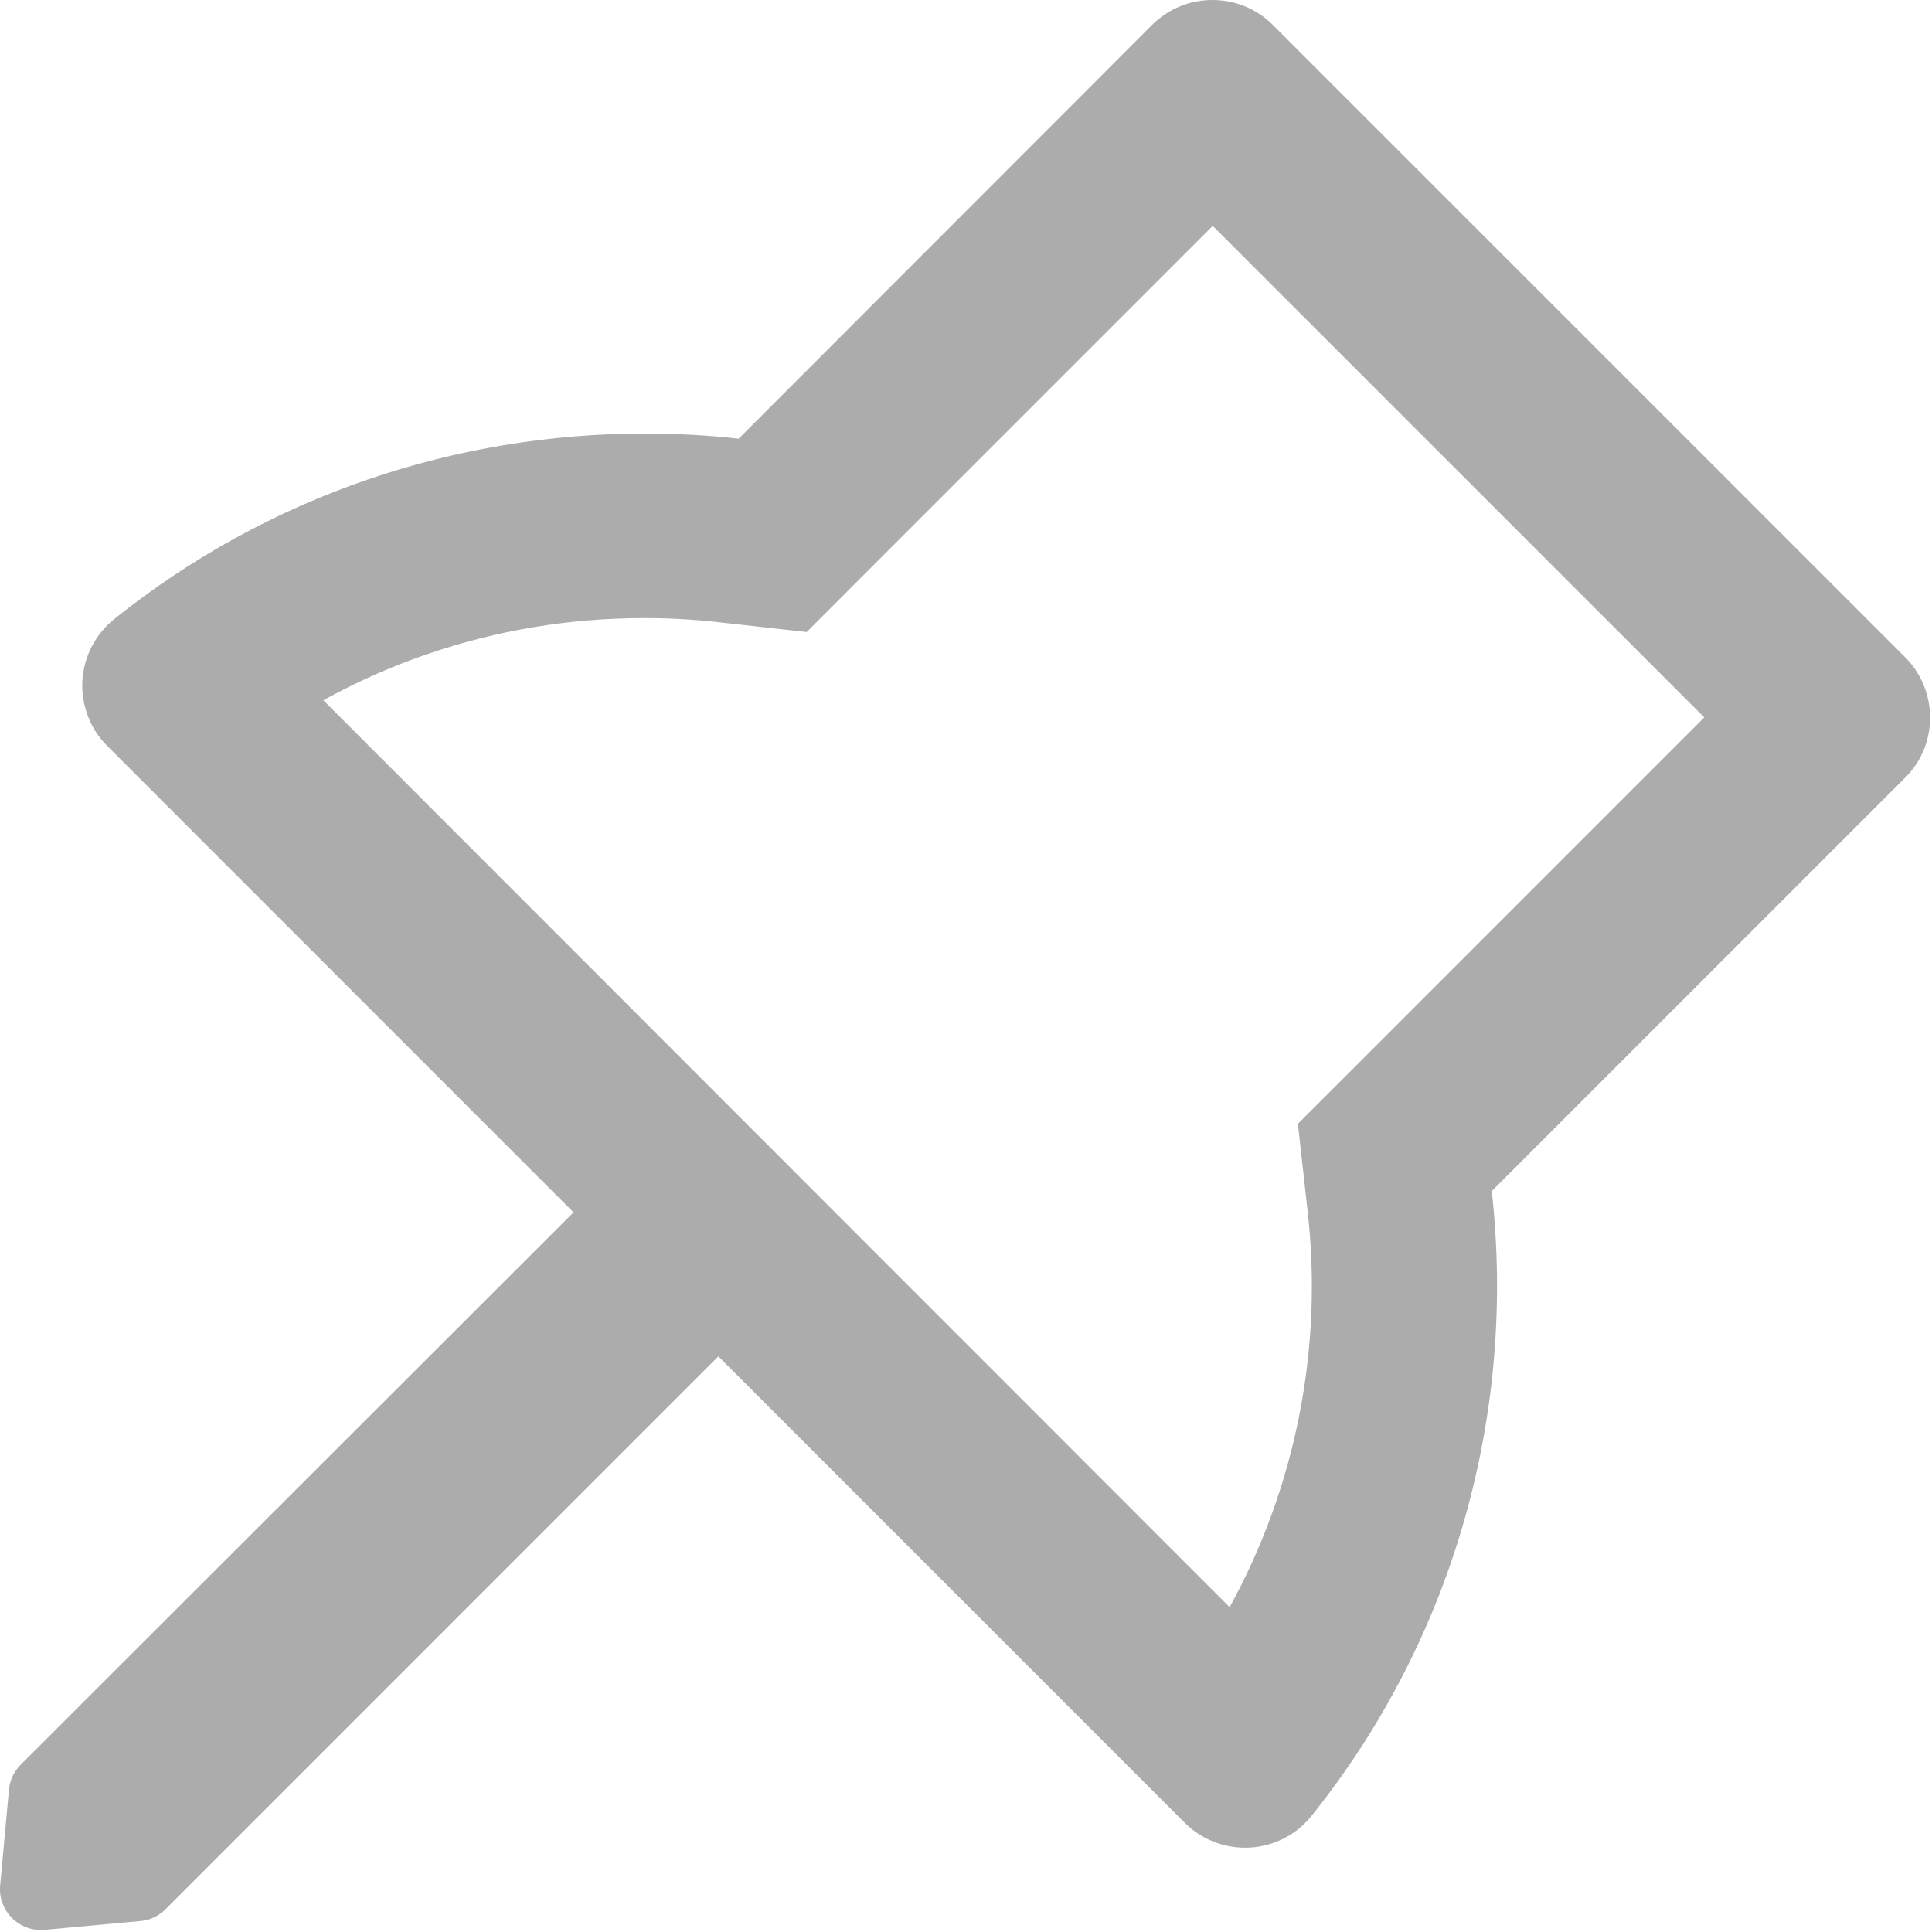
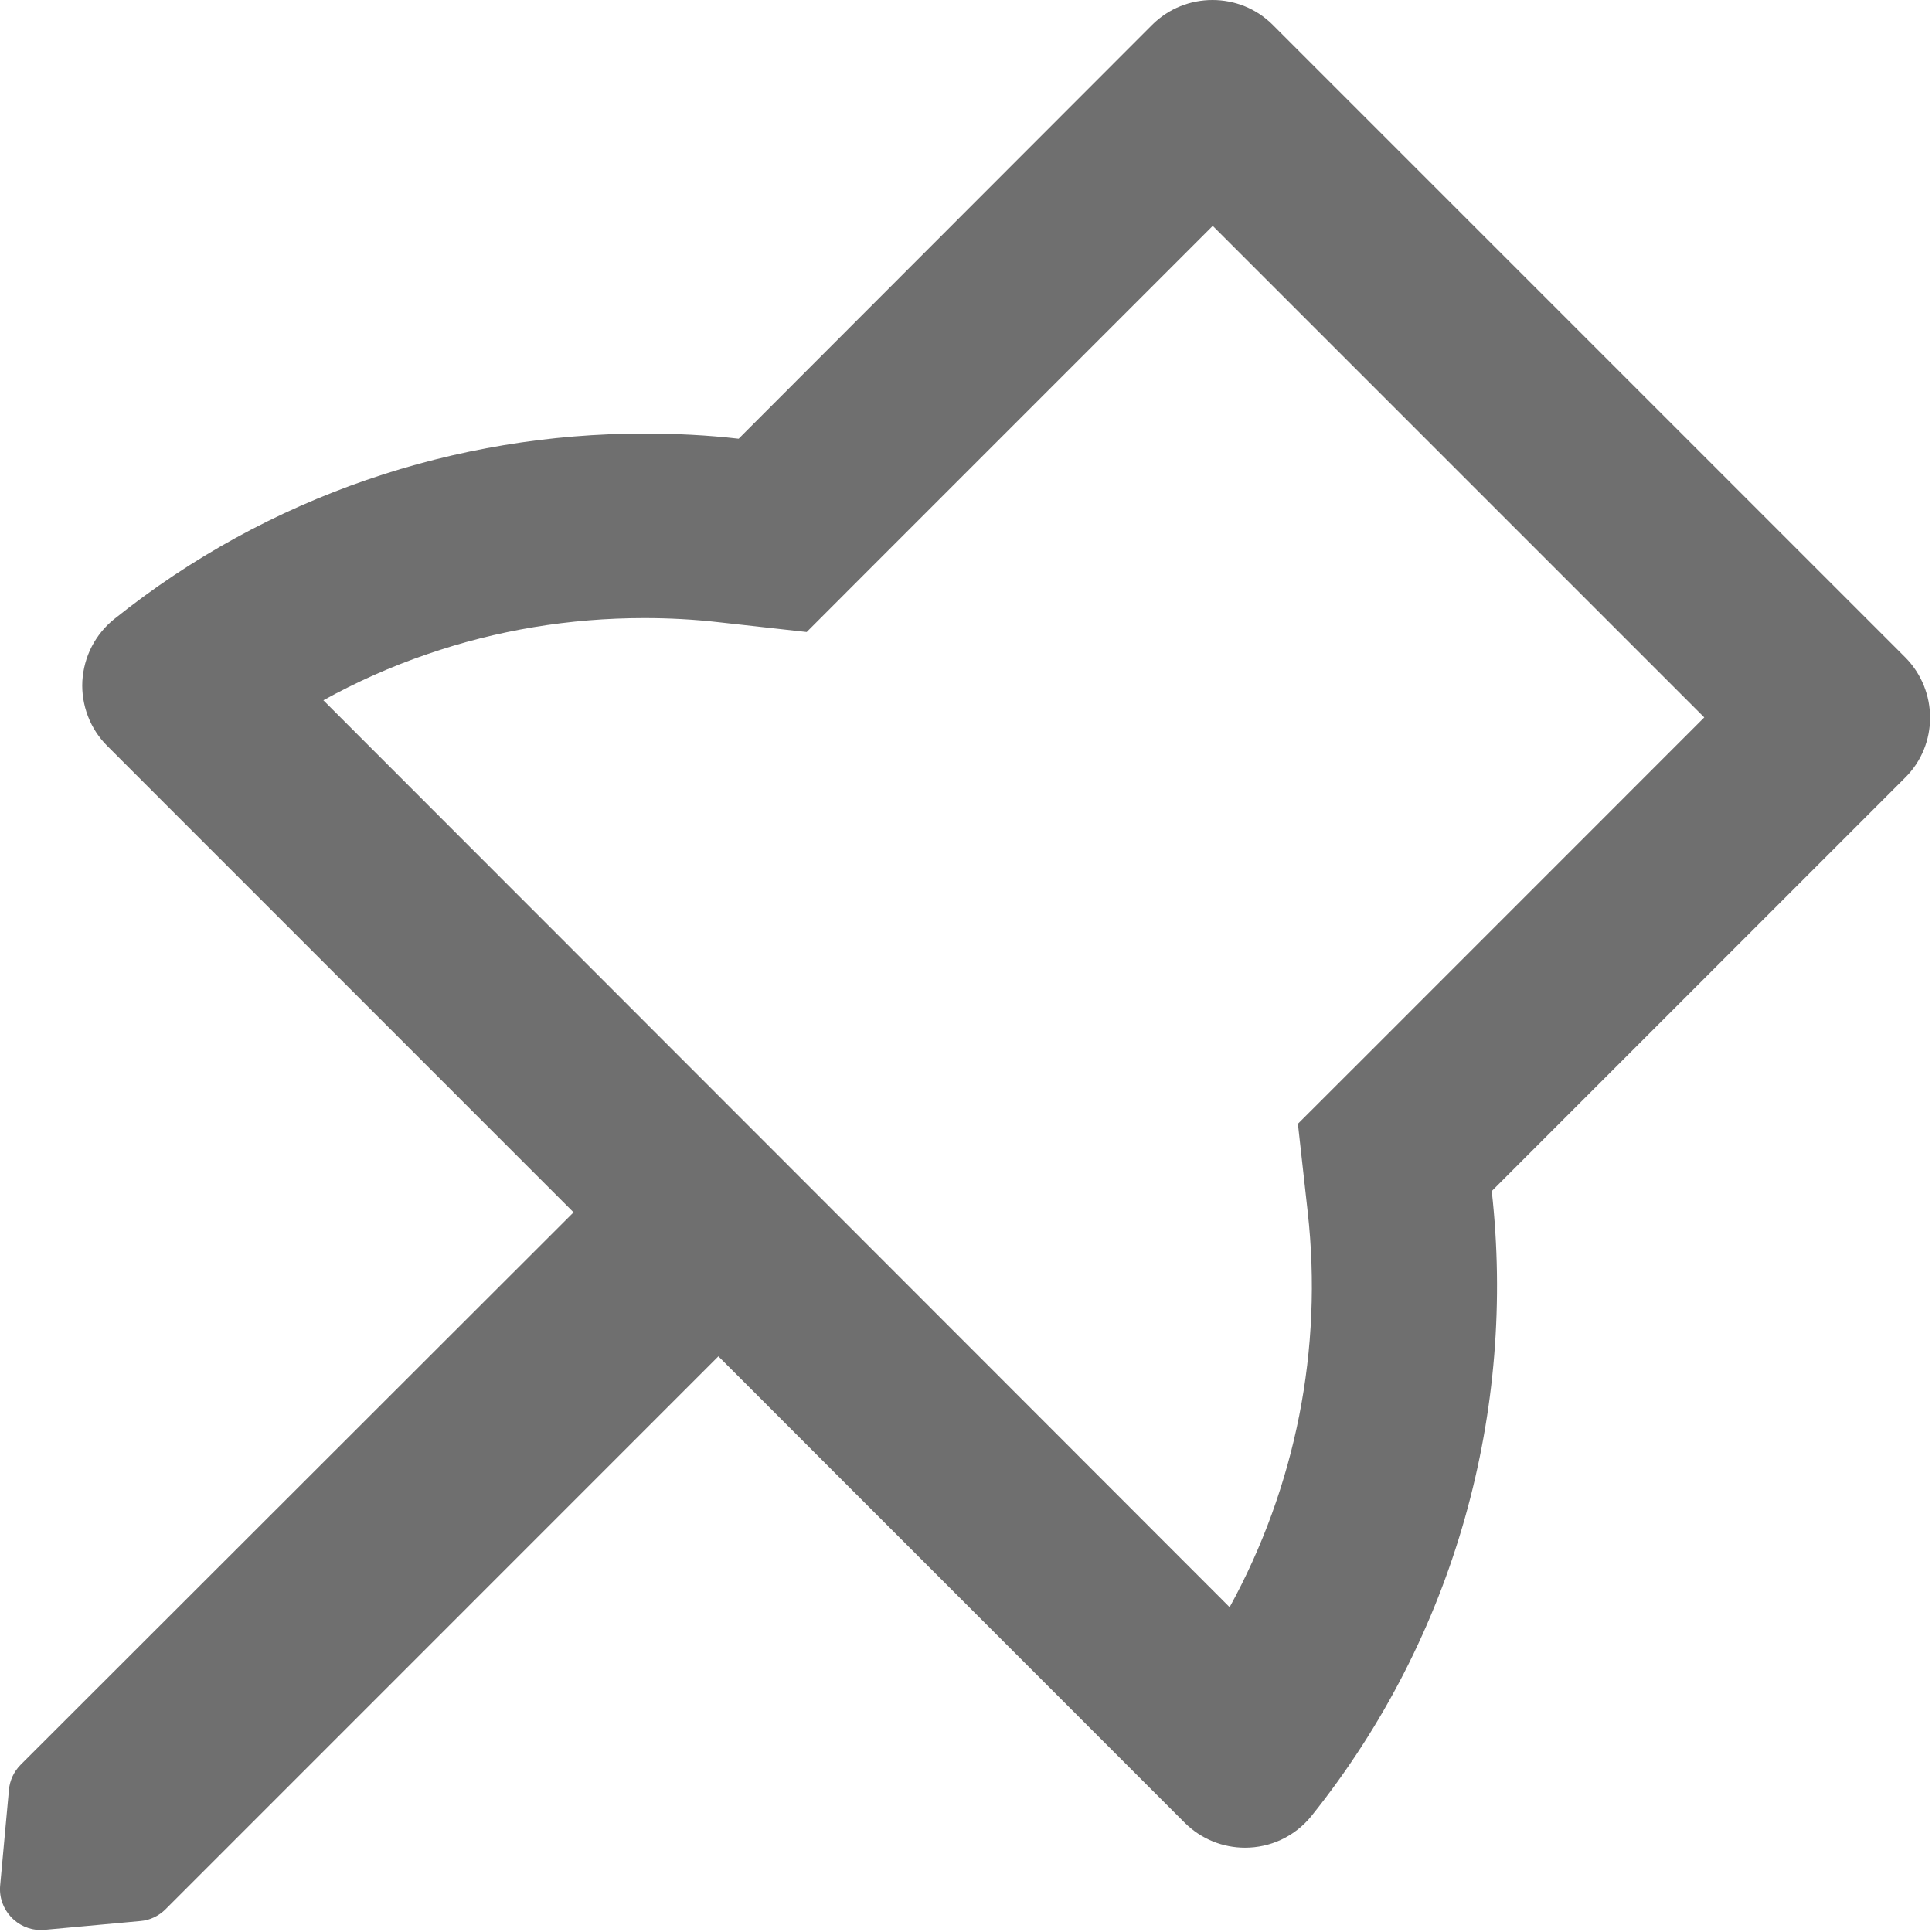
<svg xmlns="http://www.w3.org/2000/svg" width="24" height="24" viewBox="0 0 24 24" fill="none">
-   <path d="M23.668 8.166L15.811 0.309C15.604 0.102 15.333 0 15.062 0C14.791 0 14.52 0.102 14.312 0.309L9.176 5.45C8.787 5.405 8.395 5.386 8.002 5.386C5.668 5.386 3.334 6.154 1.418 7.691C1.302 7.784 1.207 7.901 1.139 8.033C1.071 8.166 1.032 8.311 1.023 8.46C1.015 8.608 1.039 8.757 1.092 8.896C1.145 9.035 1.227 9.161 1.332 9.266L7.125 15.06L0.257 21.922C0.173 22.006 0.121 22.117 0.111 22.235L0.002 23.421C-0.026 23.721 0.213 23.976 0.509 23.976C0.525 23.976 0.541 23.976 0.557 23.973L1.743 23.864C1.861 23.855 1.973 23.801 2.056 23.718L8.924 16.849L14.717 22.643C14.925 22.85 15.196 22.953 15.467 22.953C15.776 22.953 16.082 22.819 16.293 22.557C18.088 20.315 18.834 17.509 18.531 14.796L23.668 9.659C24.079 9.251 24.079 8.581 23.668 8.166ZM16.905 13.179L16.123 13.96L16.245 15.057C16.435 16.754 16.096 18.468 15.275 19.965L4.017 8.699C4.428 8.472 4.855 8.281 5.302 8.128C6.169 7.828 7.078 7.678 8.002 7.678C8.308 7.678 8.618 7.694 8.924 7.729L10.021 7.851L10.802 7.069L15.065 2.806L21.171 8.912L16.905 13.179Z" fill="#ACACAC" />
+   <path d="M23.668 8.166L15.811 0.309C15.604 0.102 15.333 0 15.062 0C14.791 0 14.52 0.102 14.312 0.309L9.176 5.45C8.787 5.405 8.395 5.386 8.002 5.386C5.668 5.386 3.334 6.154 1.418 7.691C1.302 7.784 1.207 7.901 1.139 8.033C1.071 8.166 1.032 8.311 1.023 8.46C1.015 8.608 1.039 8.757 1.092 8.896C1.145 9.035 1.227 9.161 1.332 9.266L7.125 15.06L0.257 21.922C0.173 22.006 0.121 22.117 0.111 22.235L0.002 23.421C-0.026 23.721 0.213 23.976 0.509 23.976C0.525 23.976 0.541 23.976 0.557 23.973L1.743 23.864C1.861 23.855 1.973 23.801 2.056 23.718L8.924 16.849L14.717 22.643C14.925 22.85 15.196 22.953 15.467 22.953C15.776 22.953 16.082 22.819 16.293 22.557C18.088 20.315 18.834 17.509 18.531 14.796L23.668 9.659C24.079 9.251 24.079 8.581 23.668 8.166ZM16.905 13.179L16.123 13.96L16.245 15.057C16.435 16.754 16.096 18.468 15.275 19.965L4.017 8.699C4.428 8.472 4.855 8.281 5.302 8.128C6.169 7.828 7.078 7.678 8.002 7.678C8.308 7.678 8.618 7.694 8.924 7.729L10.021 7.851L10.802 7.069L15.065 2.806L21.171 8.912L16.905 13.179Z" fill="#6F6F6F" />
</svg>
